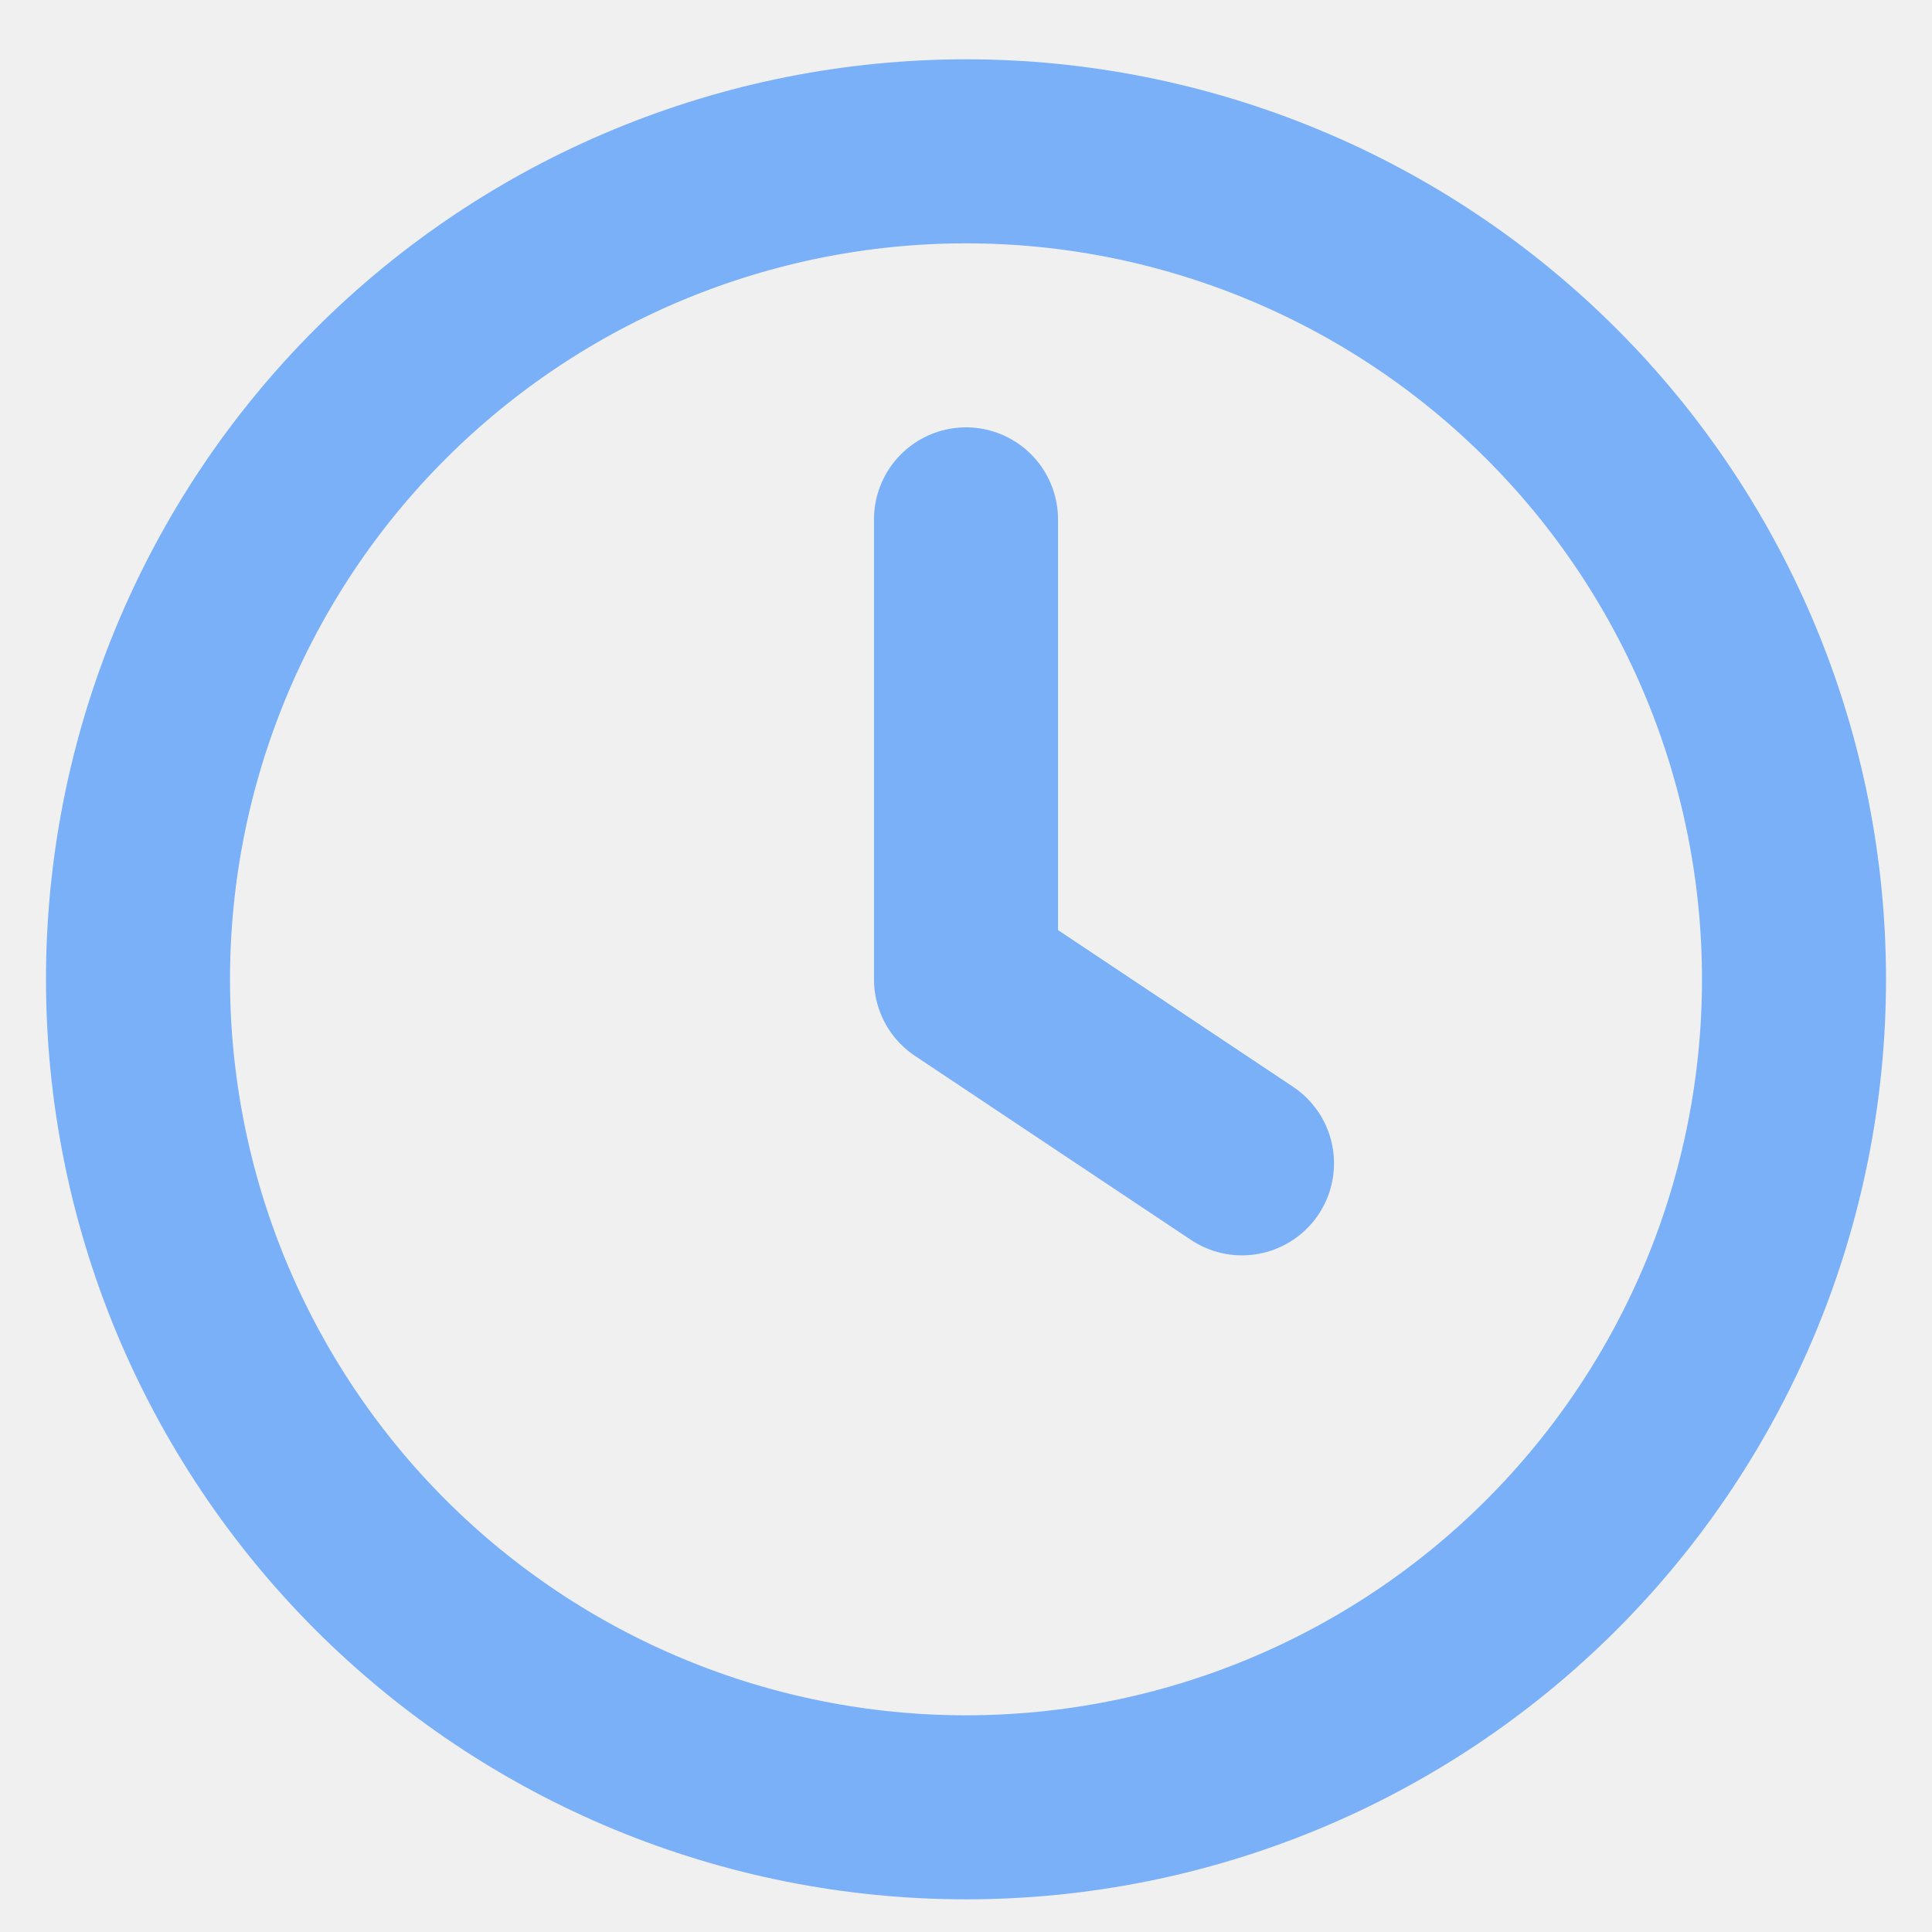
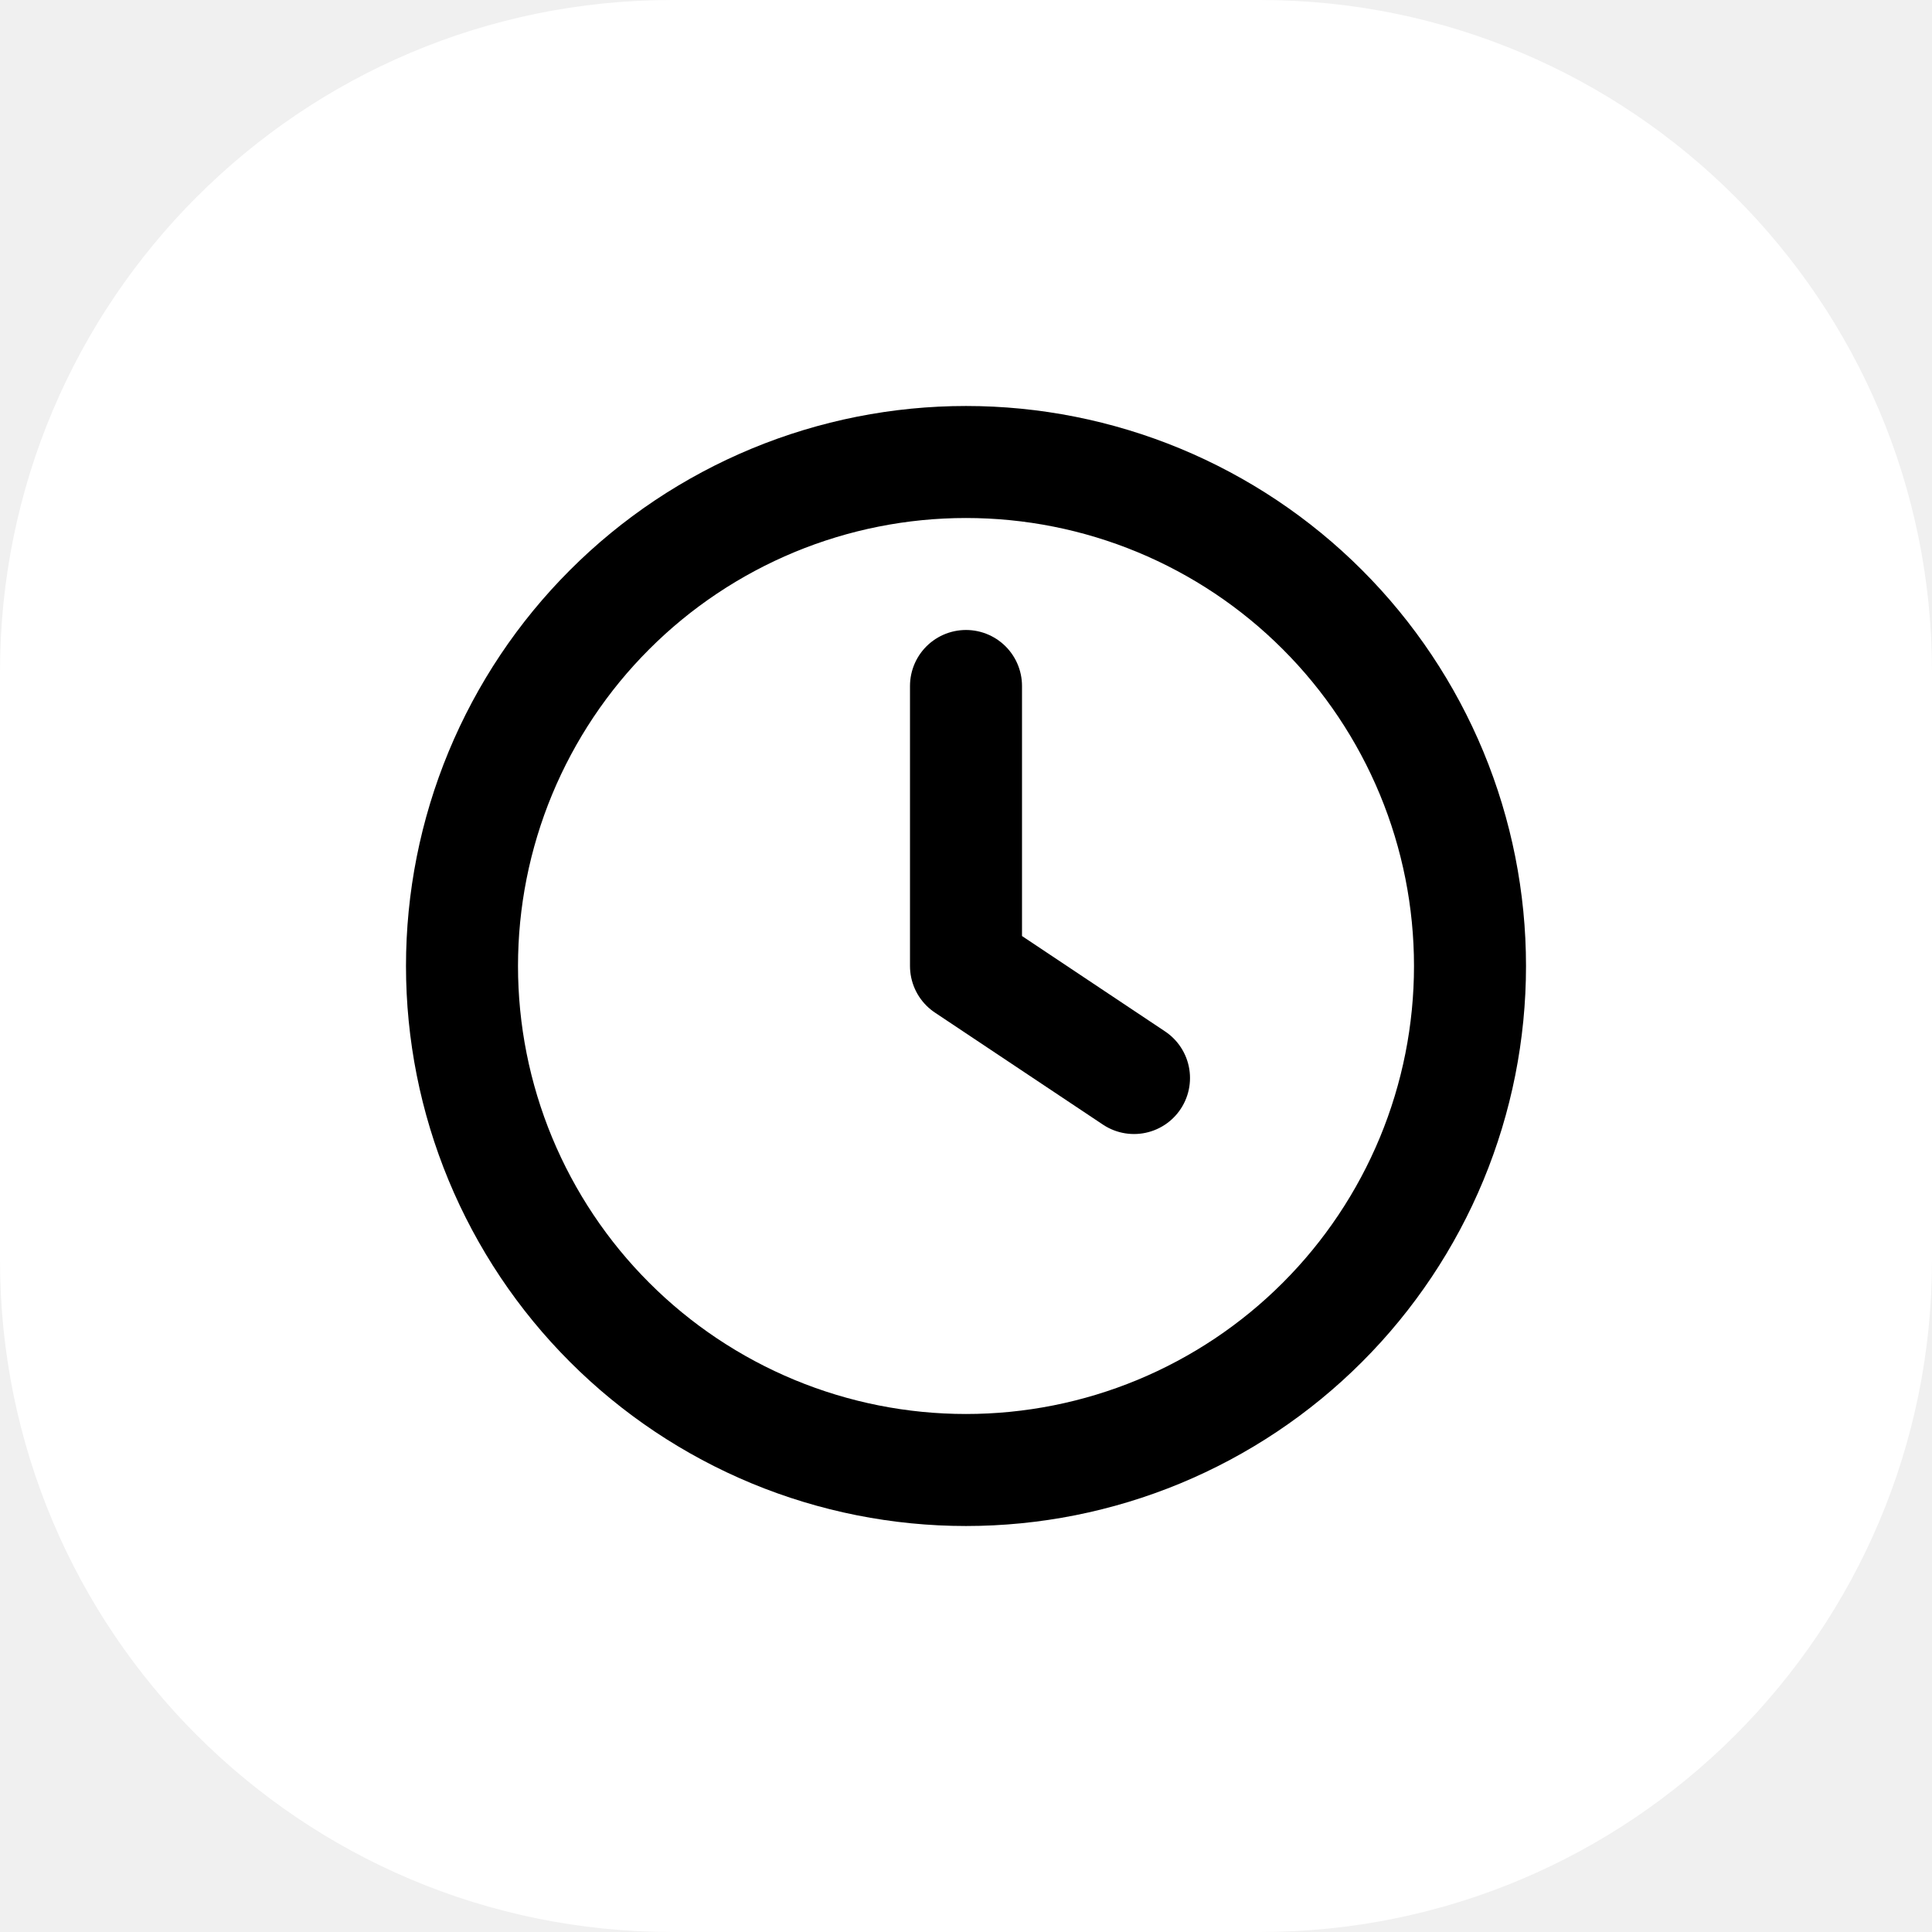
- <svg xmlns="http://www.w3.org/2000/svg" width="28" height="28" viewBox="0 0 28 28" fill="none">
-   <path d="M18 16.86L14 14.193V7.527M2 14.193C2 15.769 2.31 17.33 2.913 18.786C3.517 20.241 4.4 21.564 5.515 22.679C6.629 23.793 7.952 24.677 9.408 25.28C10.864 25.883 12.424 26.193 14 26.193C15.576 26.193 17.136 25.883 18.592 25.28C20.048 24.677 21.371 23.793 22.485 22.679C23.6 21.564 24.483 20.241 25.087 18.786C25.69 17.33 26 15.769 26 14.193C26 12.617 25.69 11.057 25.087 9.601C24.483 8.145 23.6 6.822 22.485 5.708C21.371 4.594 20.048 3.71 18.592 3.107C17.136 2.504 15.576 2.193 14 2.193C12.424 2.193 10.864 2.504 9.408 3.107C7.952 3.71 6.629 4.594 5.515 5.708C4.4 6.822 3.517 8.145 2.913 9.601C2.31 11.057 2 12.617 2 14.193Z" stroke="#79B0F8" stroke-width="2.667" stroke-linecap="round" stroke-linejoin="round" />
+ <svg xmlns="http://www.w3.org/2000/svg" width="46" height="46" viewBox="0 0 46 46" fill="none">
+   <rect width="46" height="46" rx="16" fill="white" />
+   <path d="M27 25.667L23 23V16.333M11 23C11 24.576 11.31 26.136 11.913 27.592C12.517 29.048 13.4 30.371 14.515 31.485C15.629 32.6 16.952 33.483 18.408 34.087C19.864 34.69 21.424 35 23 35C24.576 35 26.136 34.69 27.592 34.087C29.048 33.483 30.371 32.6 31.485 31.485C32.6 30.371 33.483 29.048 34.087 27.592C34.69 26.136 35 24.576 35 23C35 21.424 34.69 19.864 34.087 18.408C33.483 16.952 32.6 15.629 31.485 14.515C30.371 13.4 29.048 12.517 27.592 11.913C26.136 11.31 24.576 11 23 11C21.424 11 19.864 11.31 18.408 11.913C16.952 12.517 15.629 13.4 14.515 14.515C13.4 15.629 12.517 16.952 11.913 18.408C11.31 19.864 11 21.424 11 23Z" stroke="black" stroke-width="2.667" stroke-linecap="round" stroke-linejoin="round" />
</svg>
